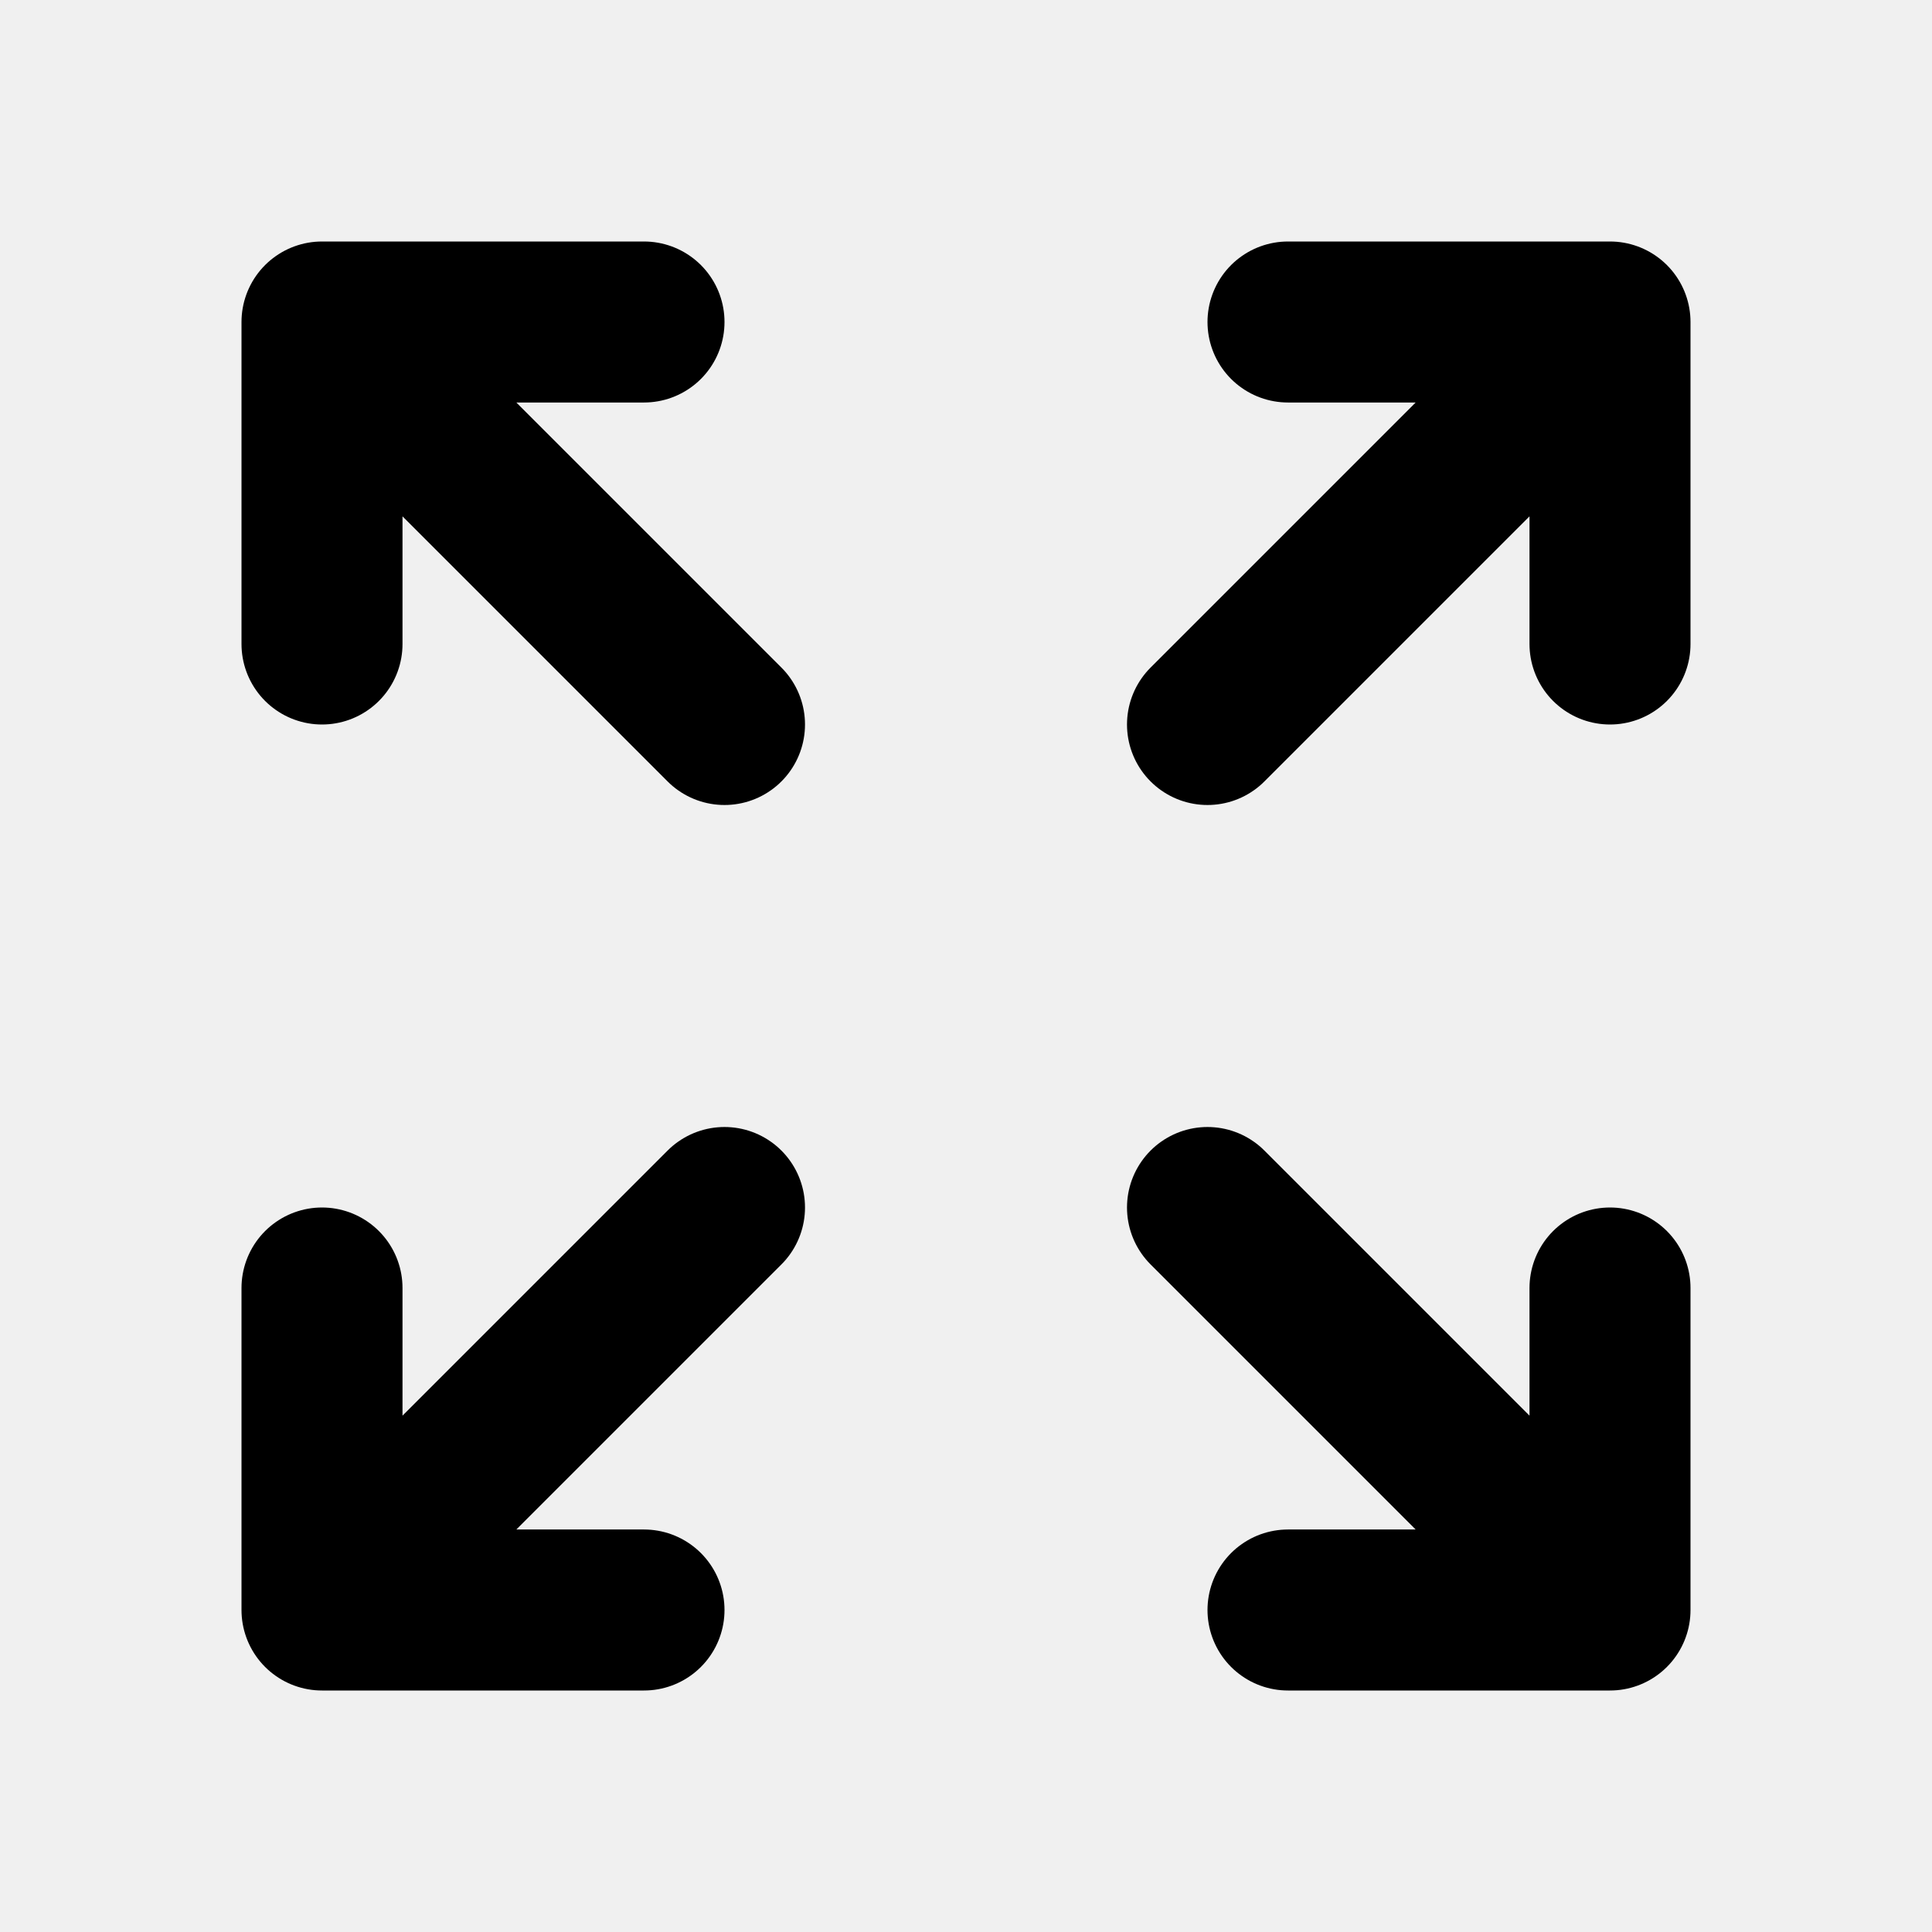
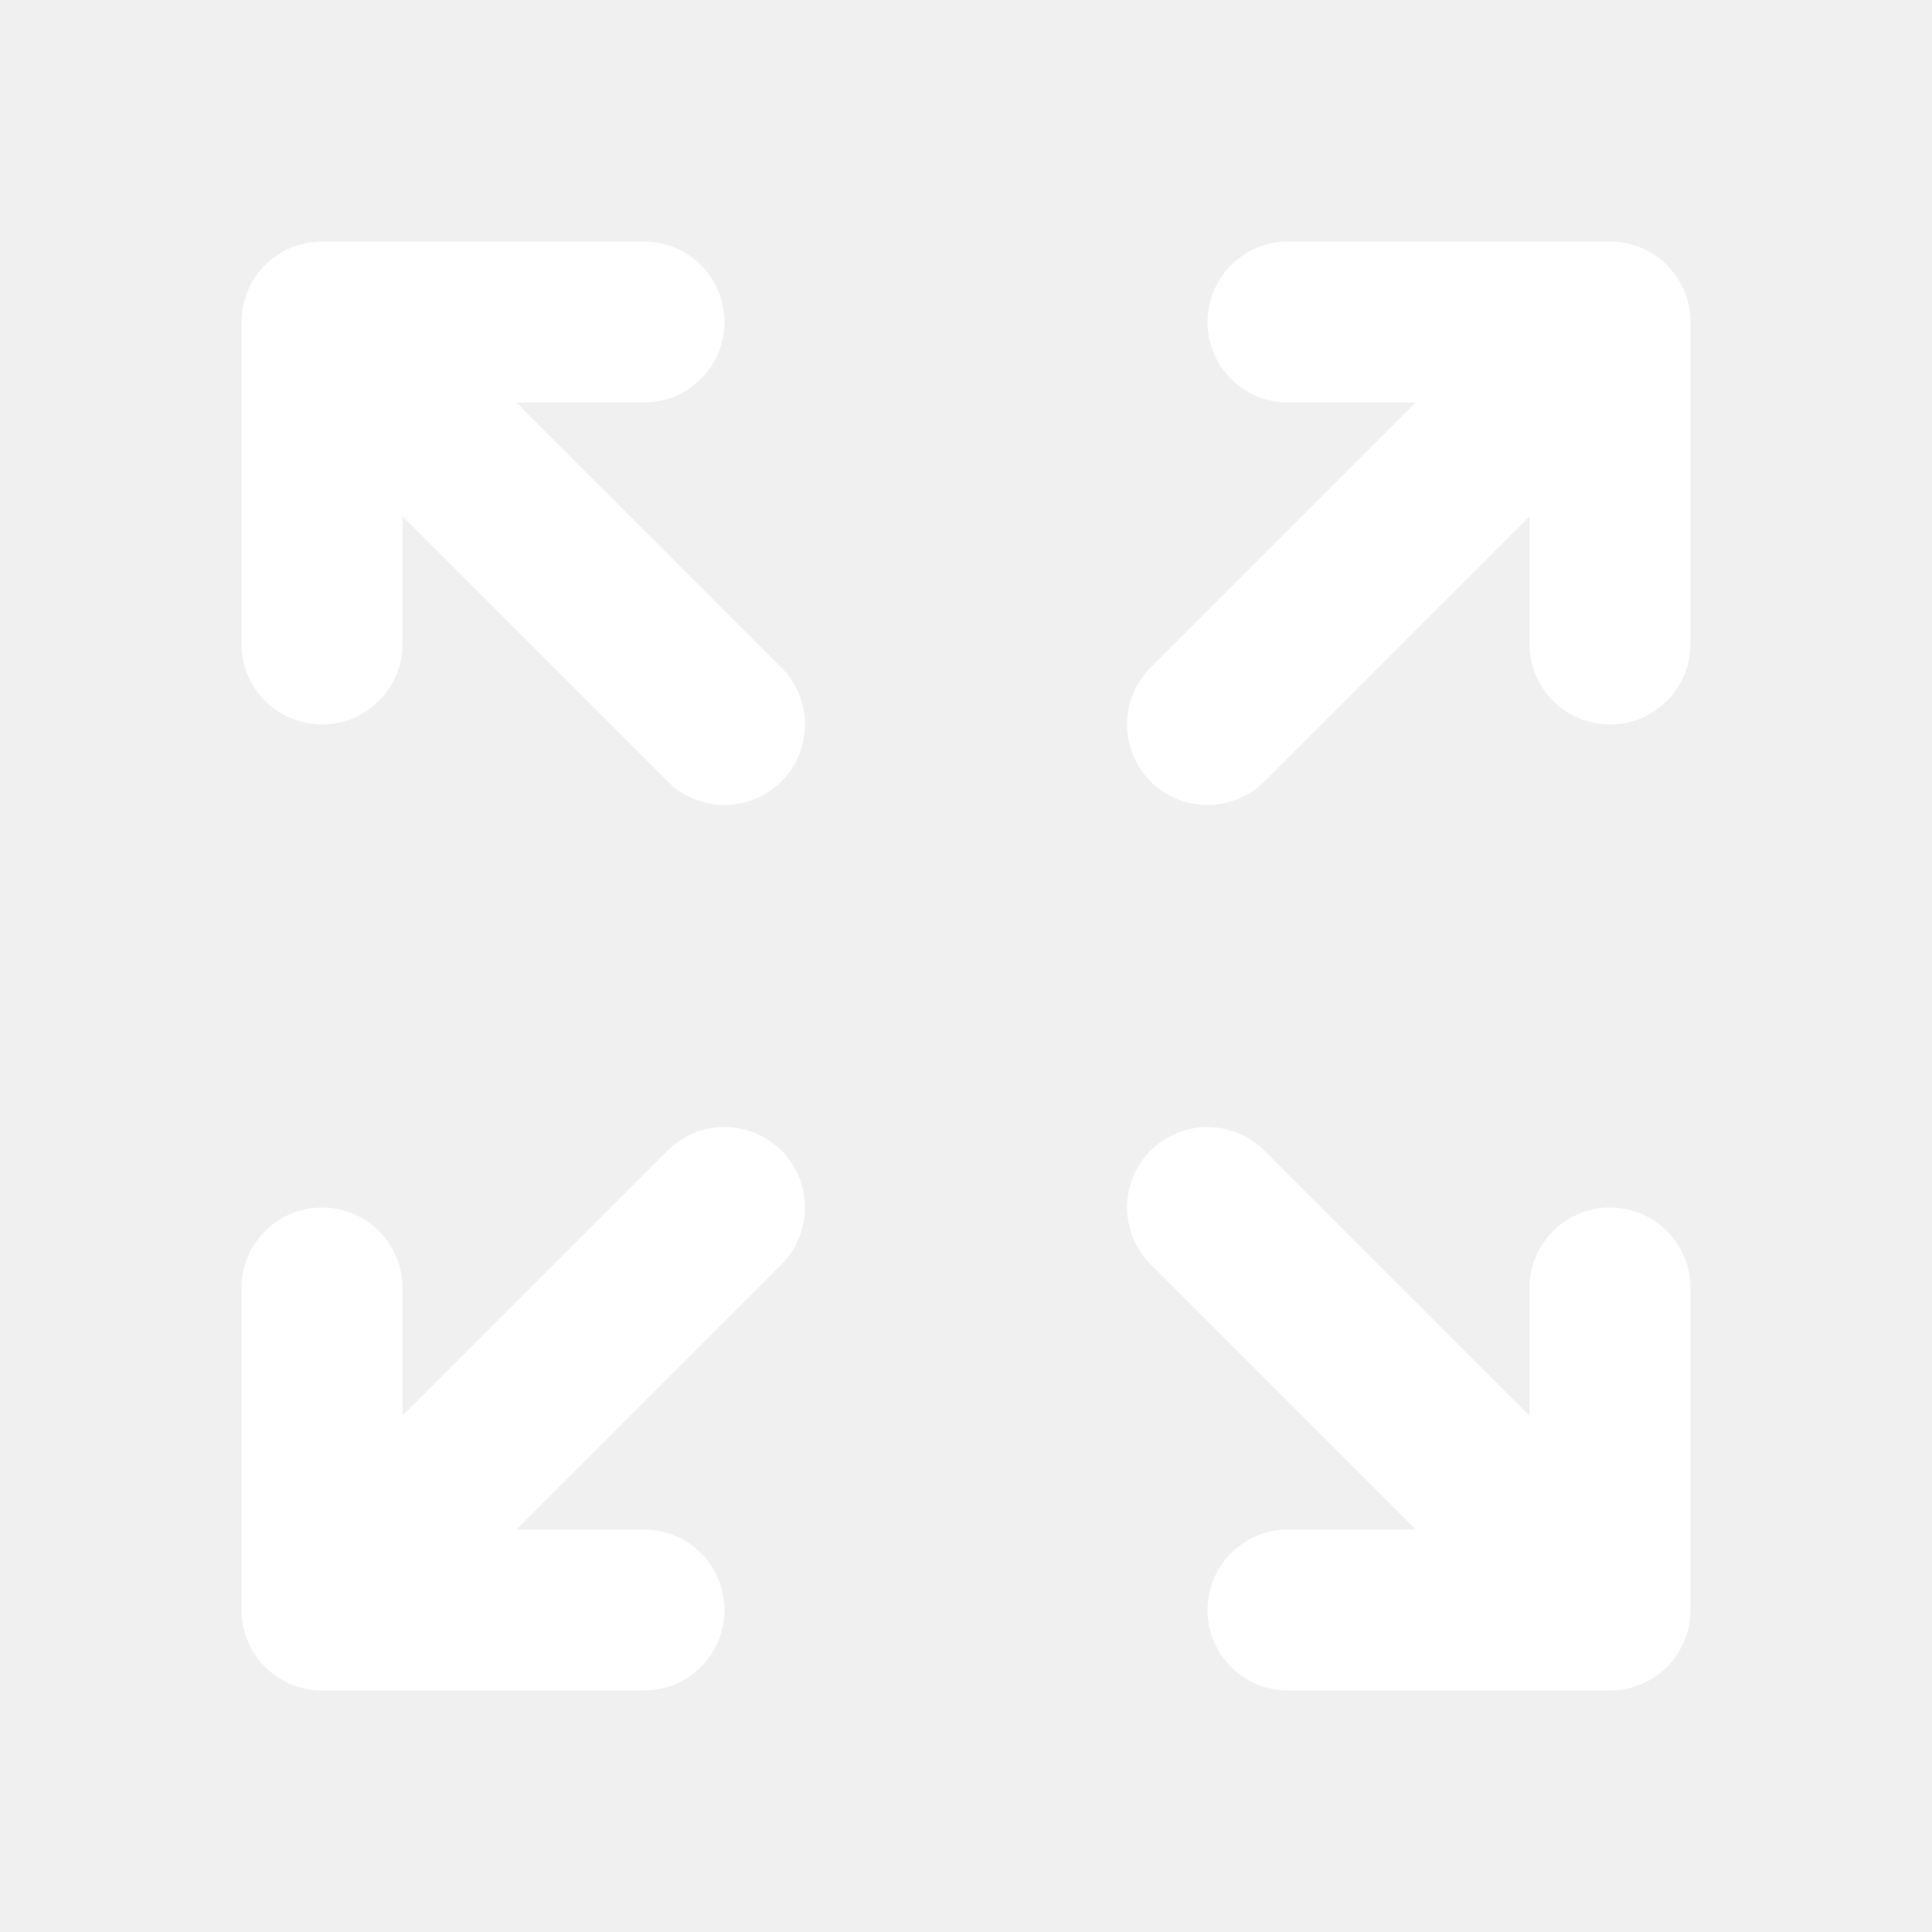
- <svg xmlns="http://www.w3.org/2000/svg" class="w-6 h-6 text-gray-800 dark:text-white" aria-hidden="true" width="24" height="24" fill="none" viewBox="0 0 24 24">
-   <path stroke="currentColor" stroke-linecap="round" stroke-linejoin="round" stroke-width="2" d="M8 4H4m0 0v4m0-4 5 5m7-5h4m0 0v4m0-4-5 5M8 20H4m0 0v-4m0 4 5-5m7 5h4m0 0v-4m0 4-5-5" />
+ <svg xmlns="http://www.w3.org/2000/svg" aria-hidden="true" width="24" height="24" fill="none" stroke="white" viewBox="0 0 24 24">
+   <path stroke-linecap="round" stroke-linejoin="round" stroke-width="2" d="M8 4H4m0 0v4m0-4 5 5m7-5h4m0 0v4m0-4-5 5M8 20H4m0 0v-4m0 4 5-5m7 5h4m0 0v-4m0 4-5-5" />
</svg>
